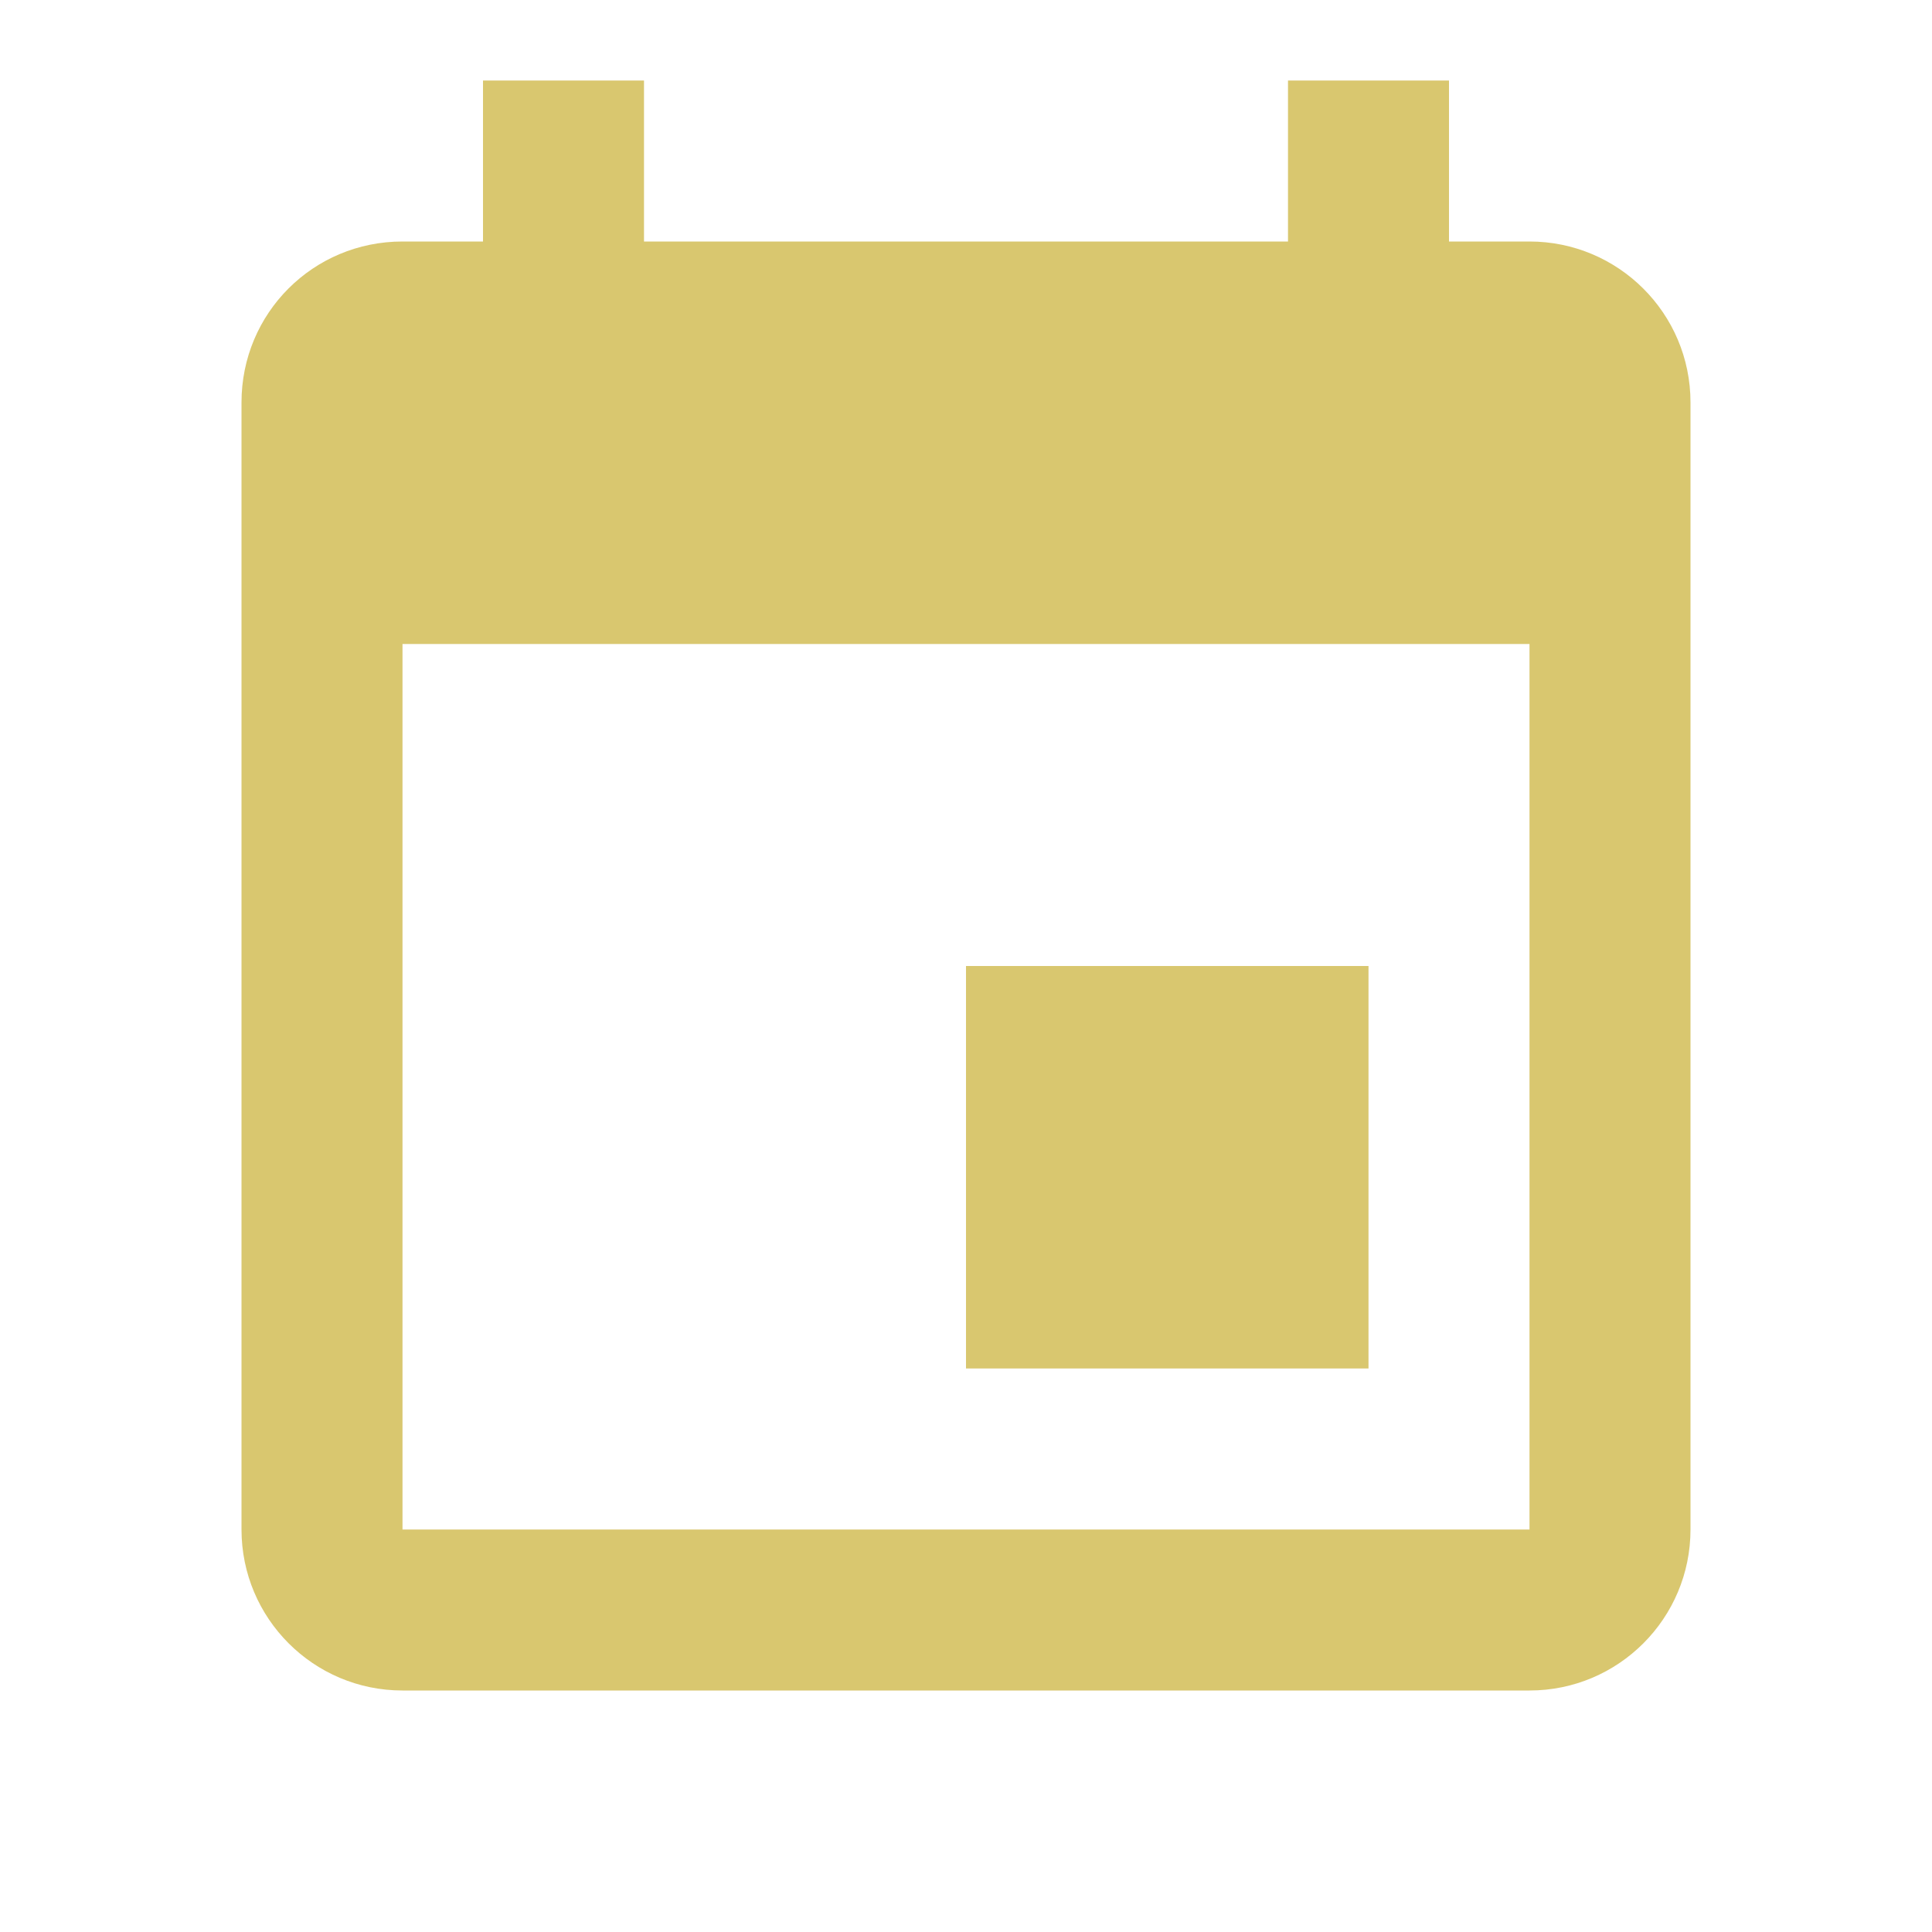
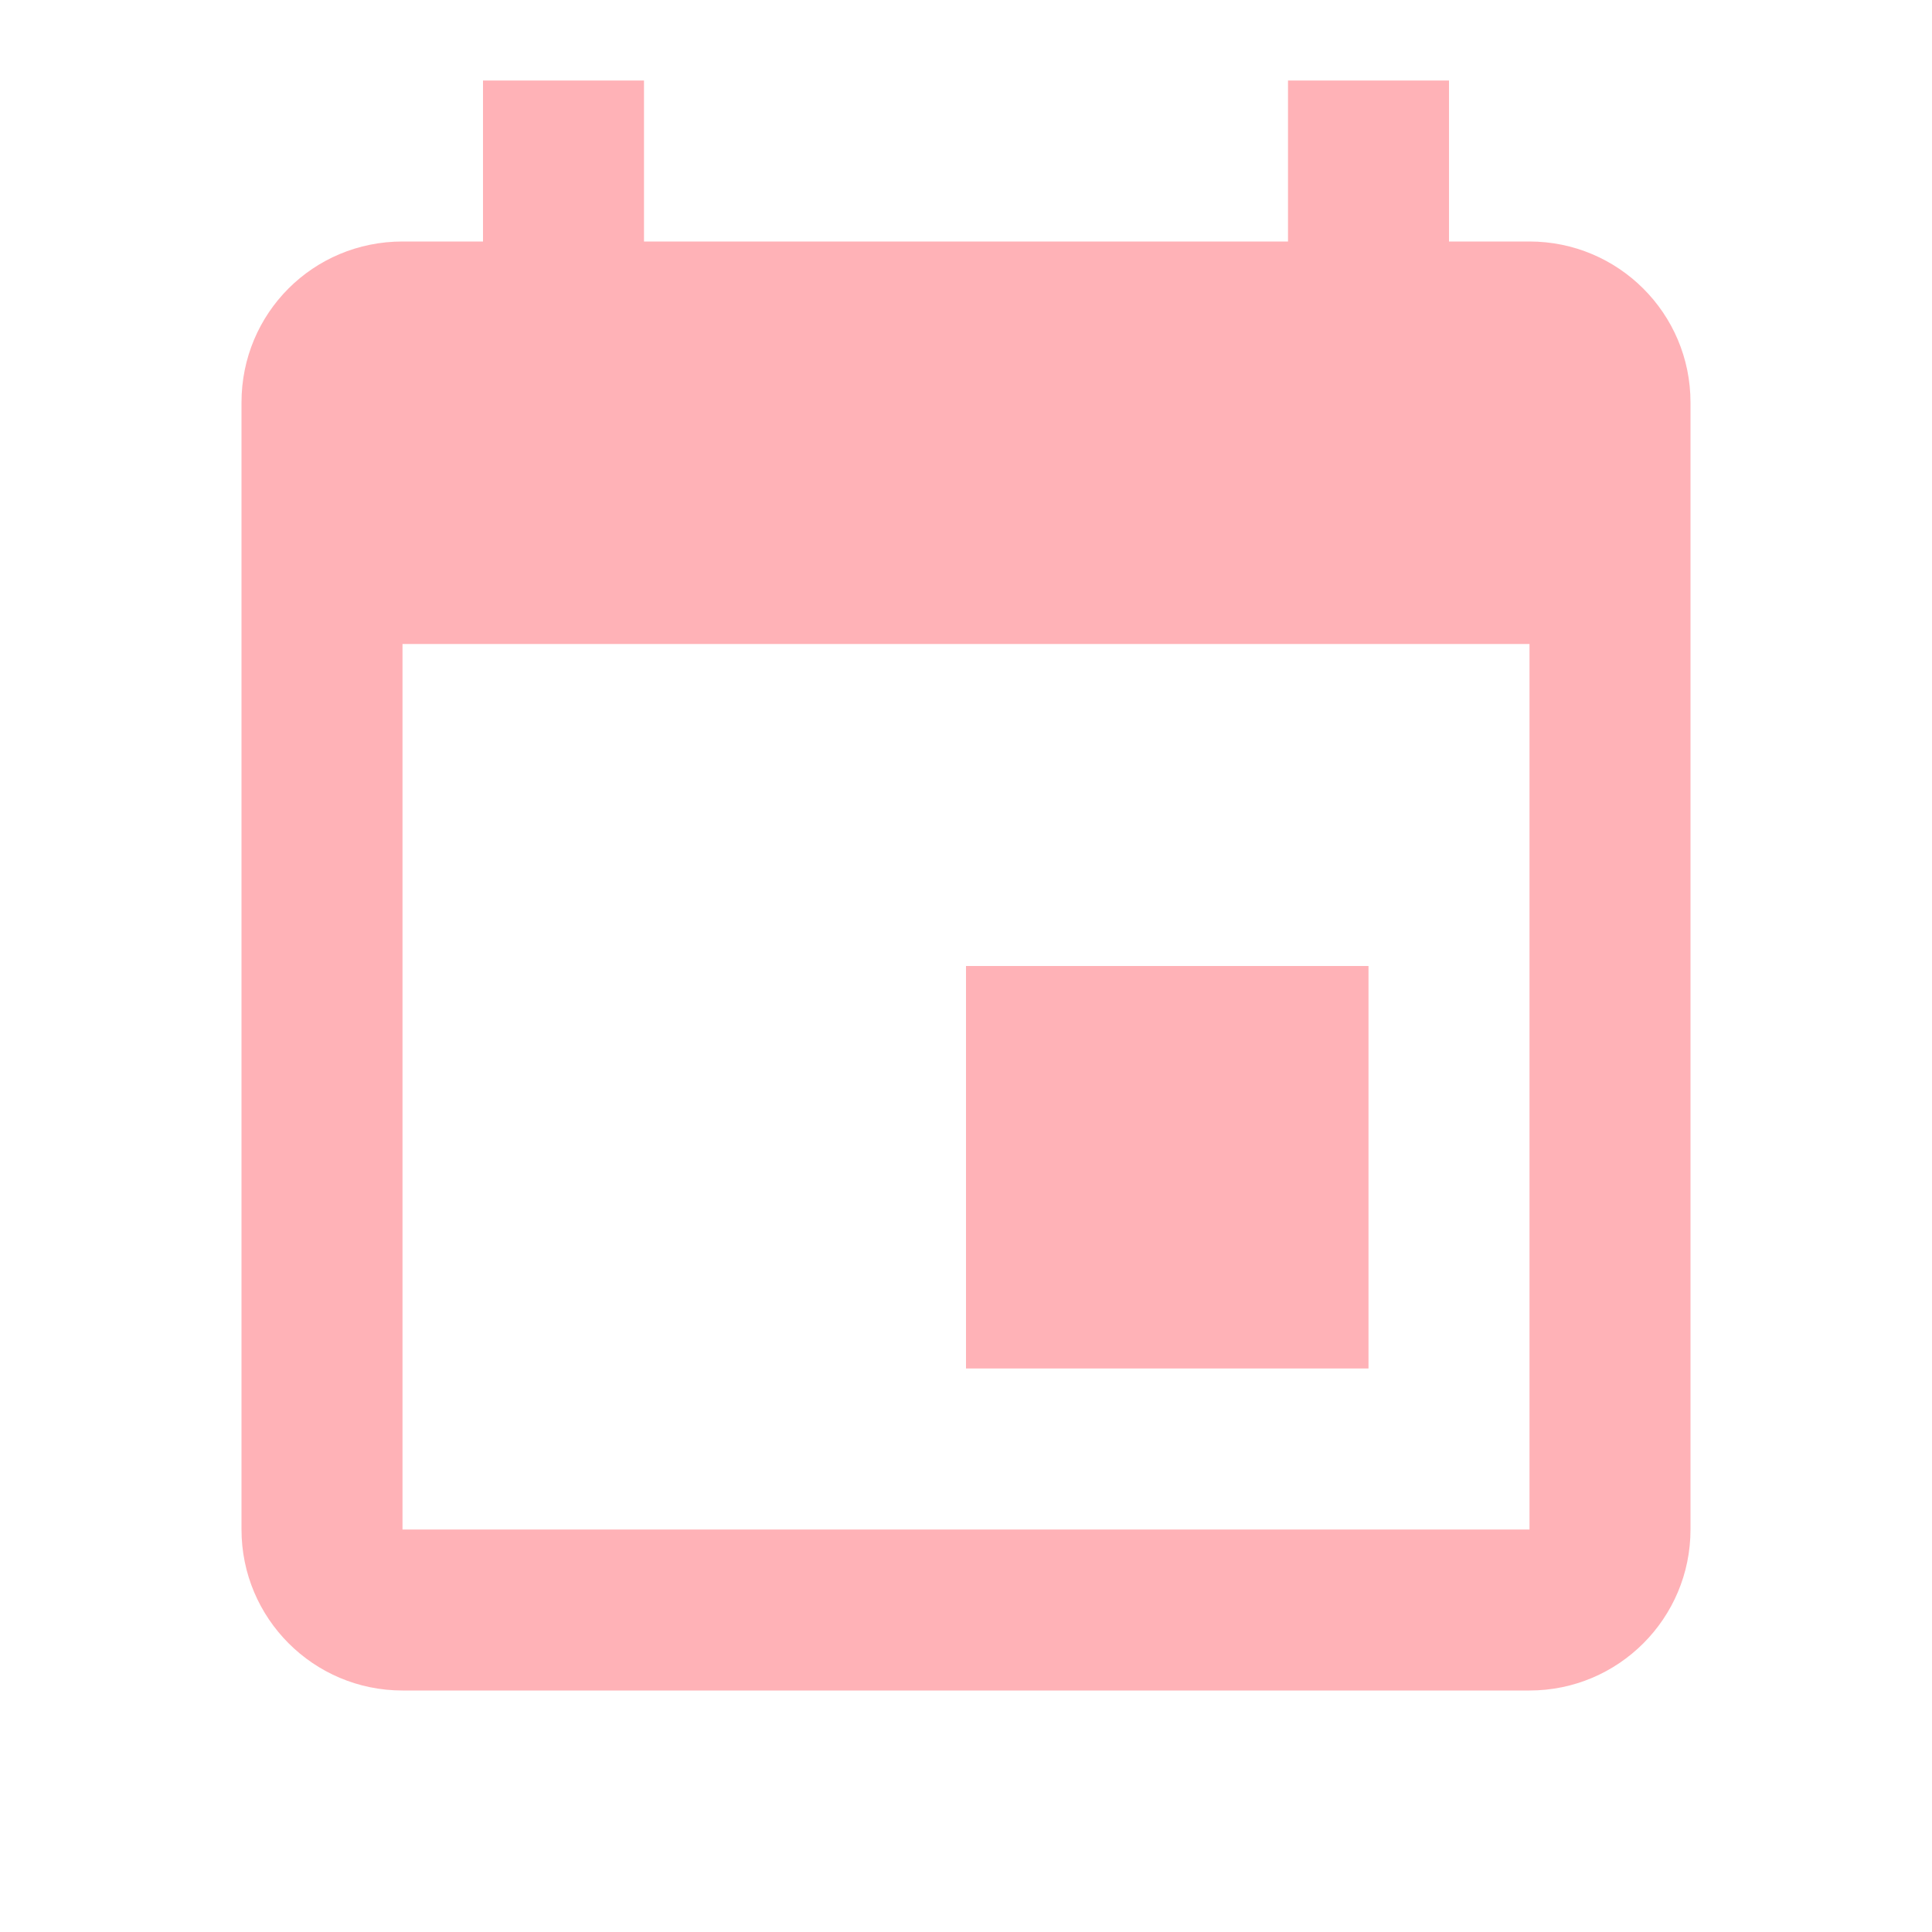
- <svg xmlns="http://www.w3.org/2000/svg" fill="#D9C76F" preserveAspectRatio="xMidYMid meet" id="mdi-calendar" viewBox="0 0 24 24">
+ <svg xmlns="http://www.w3.org/2000/svg" fill="#FFB2B7" preserveAspectRatio="xMidYMid meet" id="mdi-calendar" viewBox="0 0 24 24">
  <path d="M19,19H5V8H19M16,1V3H8V1H6V3H5C3.89,3 3,3.89 3,5V19A2,2 0 0,0 5,21H19A2,2 0 0,0 21,19V5C21,3.89 20.1,3 19,3H18V1M17,12H12V17H17V12Z" />
</svg>
